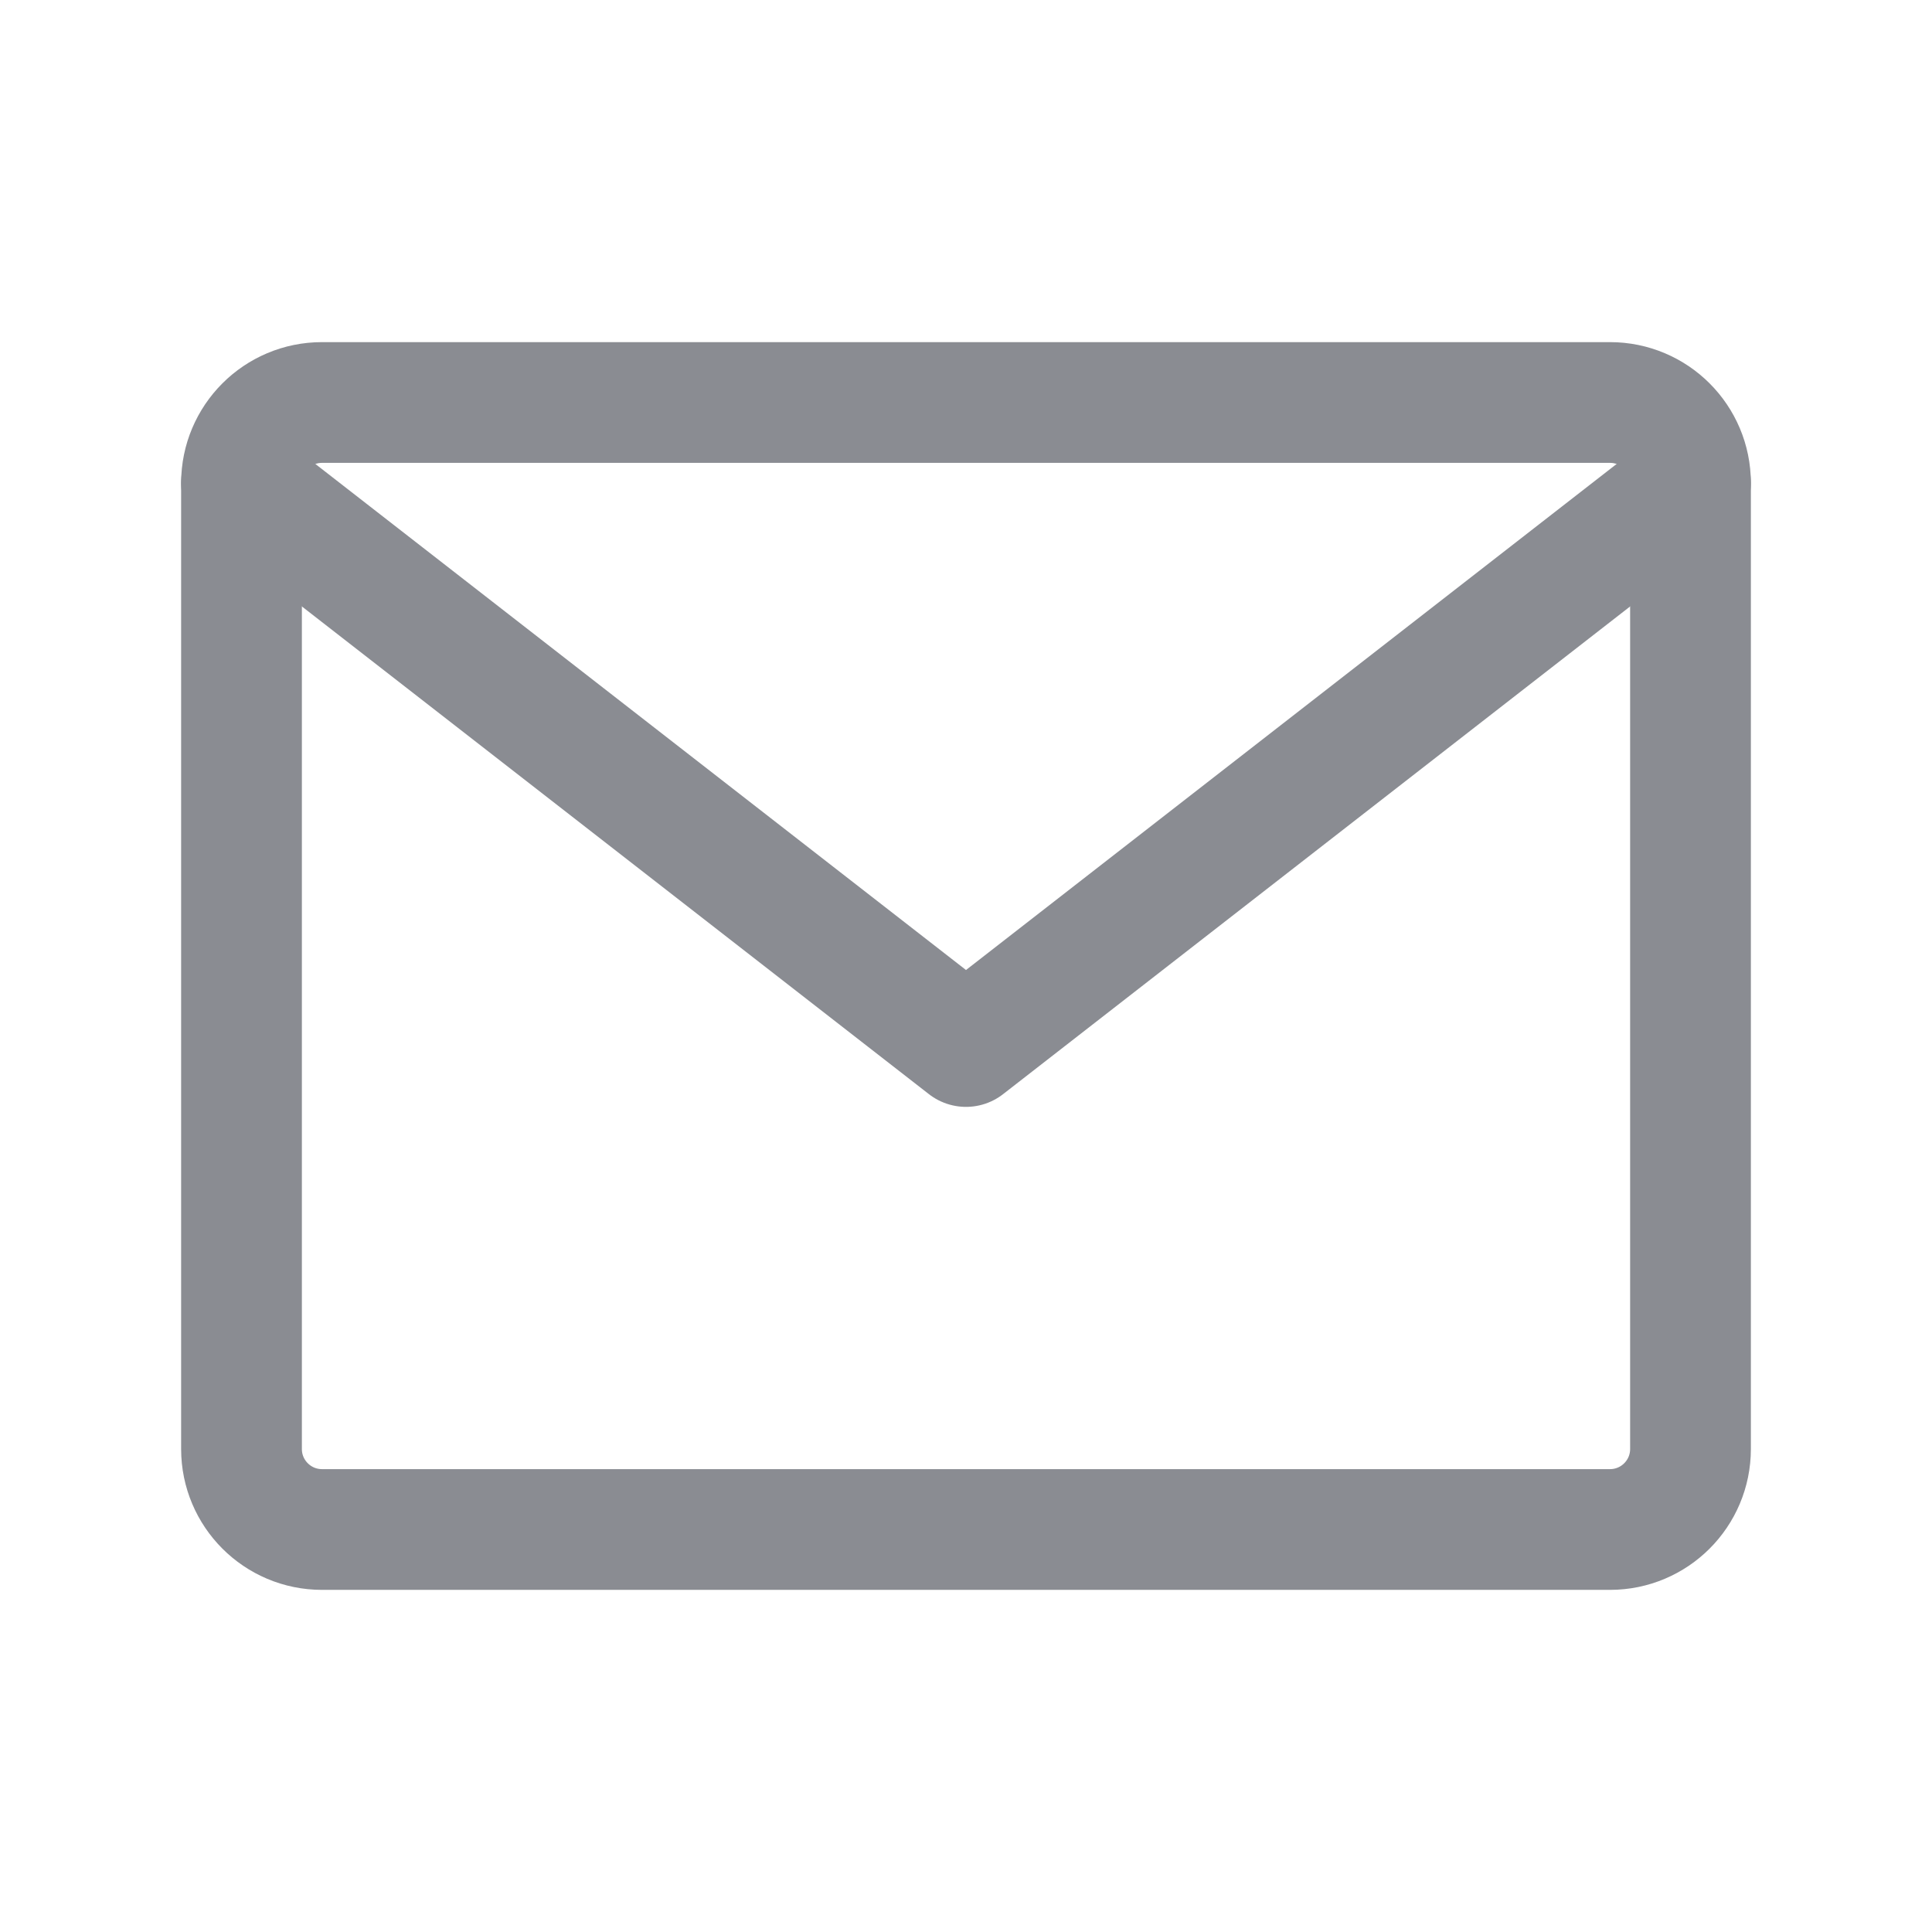
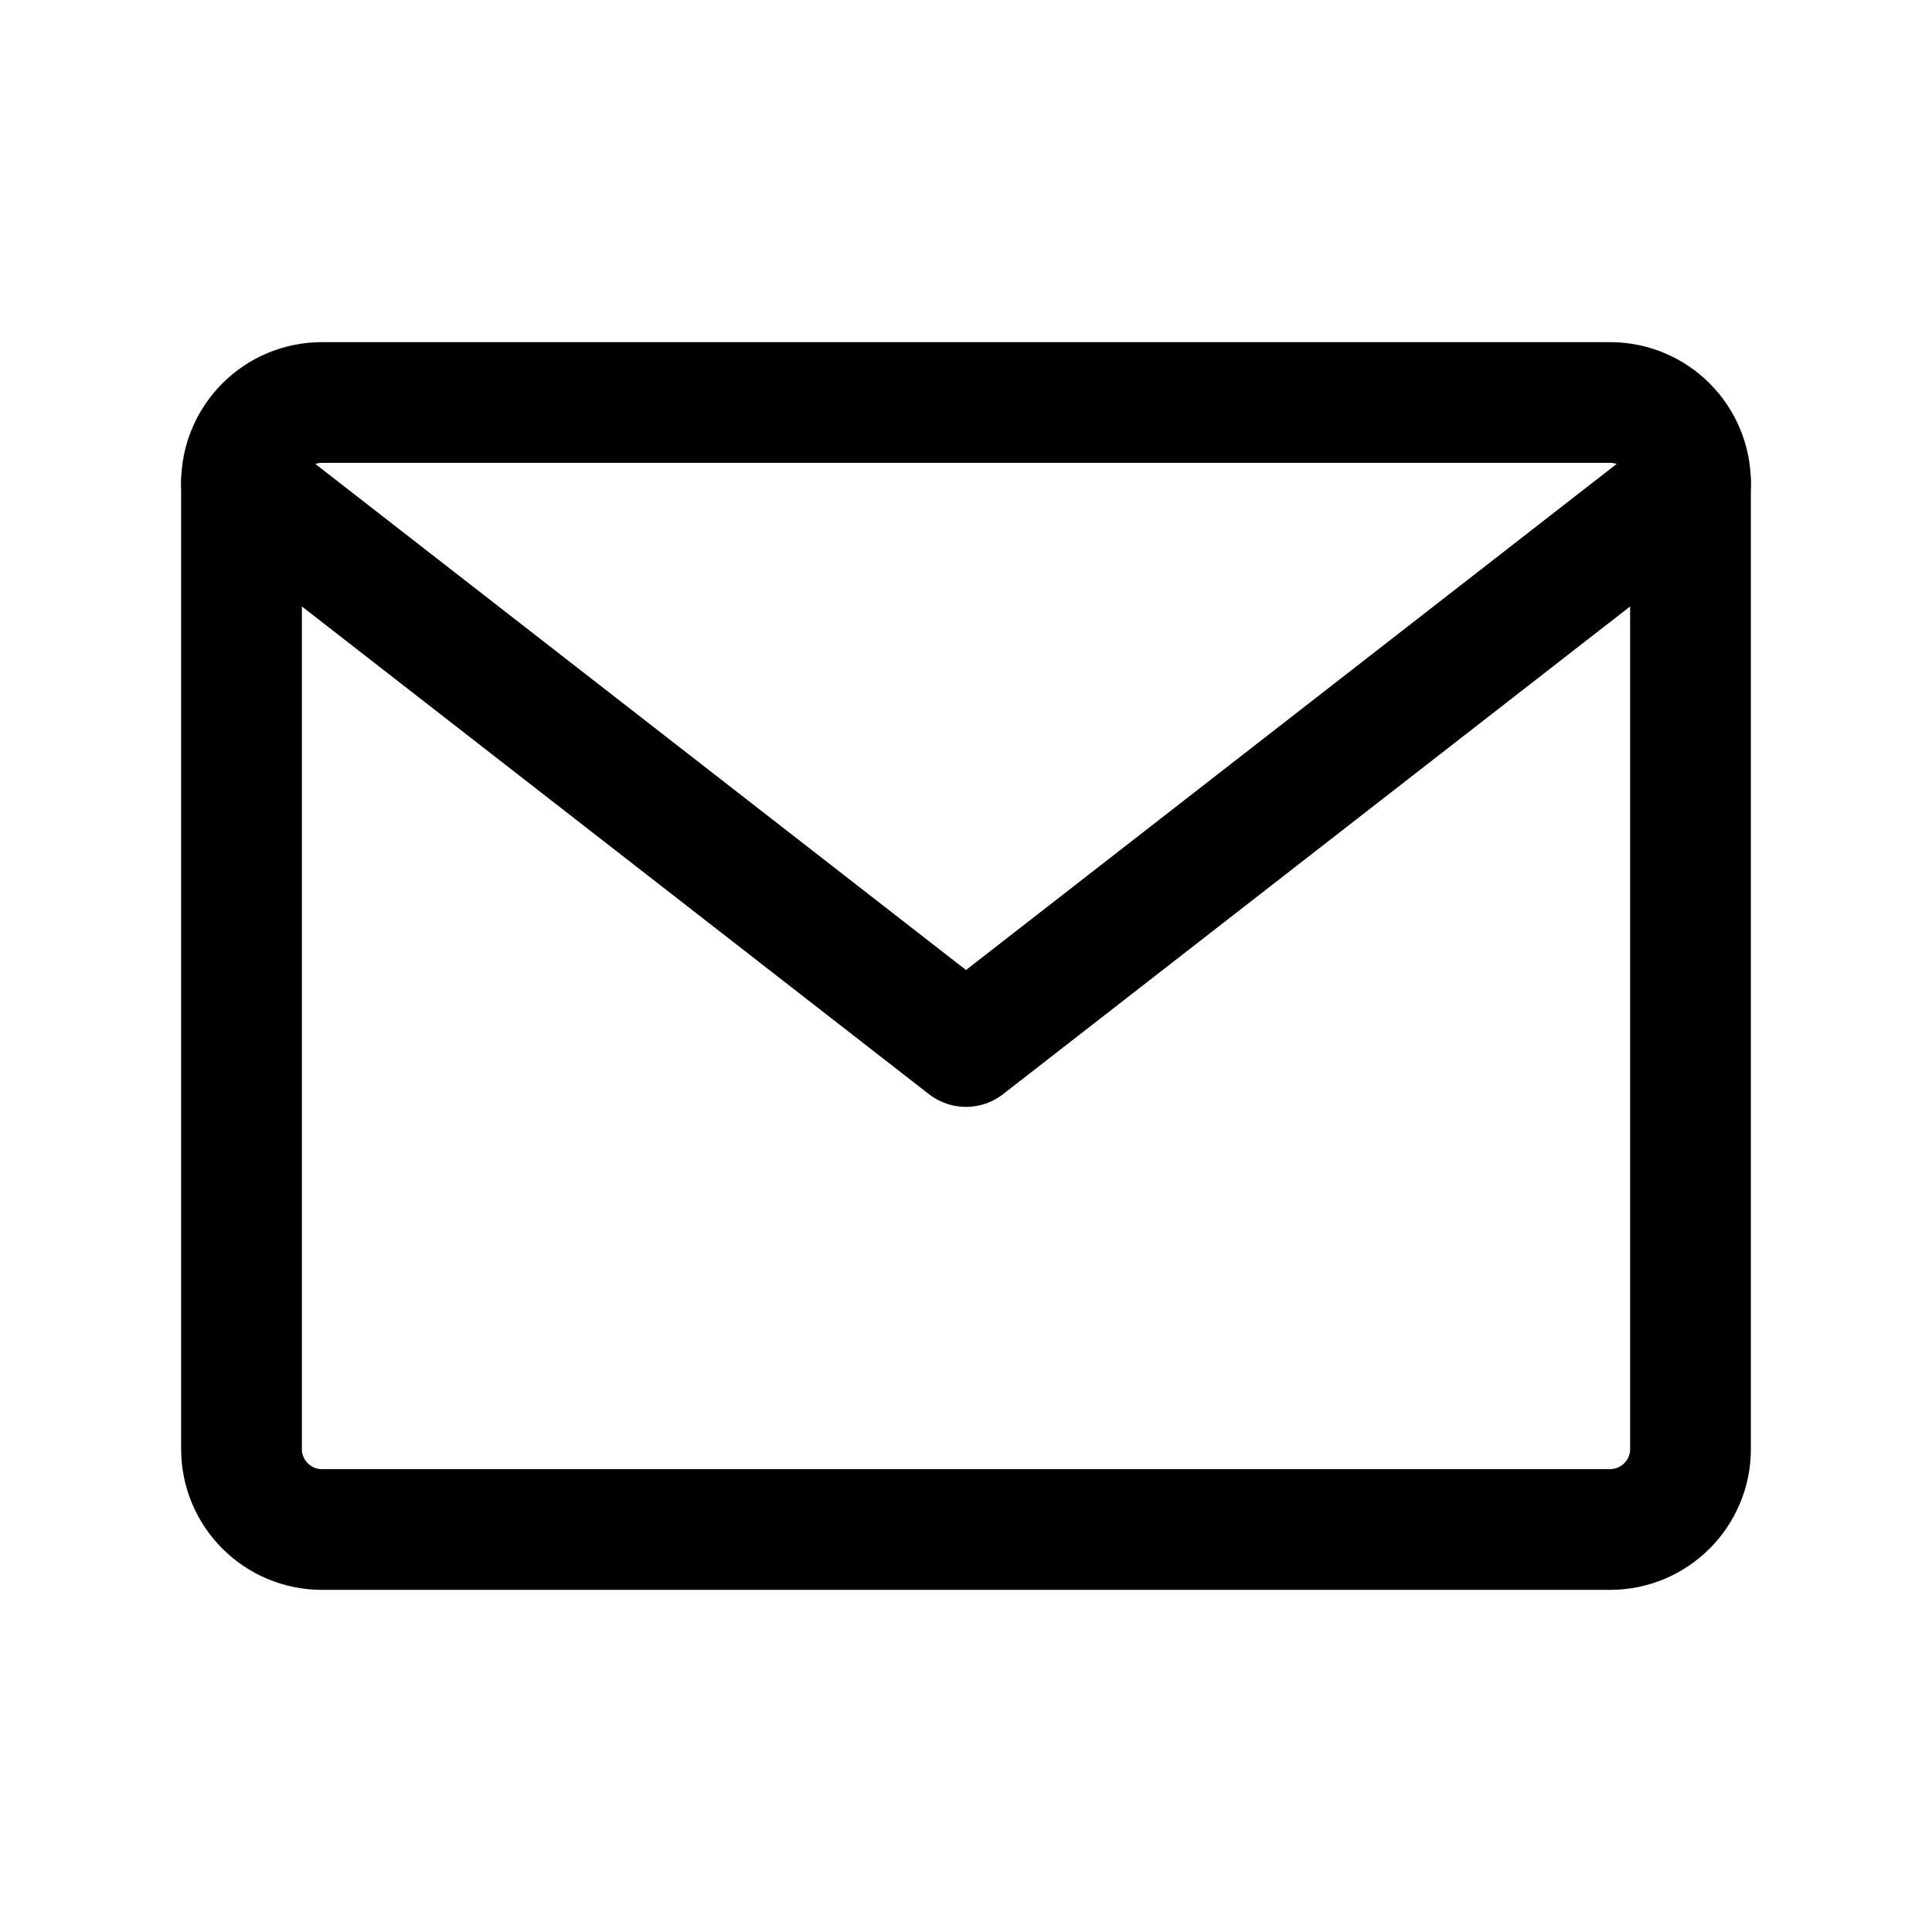
- <svg xmlns="http://www.w3.org/2000/svg" viewBox="0 0 24 24" fill="none" stroke="#8a8c92" stroke-linecap="round" stroke-linejoin="round" stroke-width="1.5">
+ <svg xmlns="http://www.w3.org/2000/svg" viewBox="0 0 24 24" fill="none" stroke="currentColor" stroke-linecap="round" stroke-linejoin="round" stroke-width="1.5">
  <rect x="3" y="5" width="18" height="14" rx="1" />
  <path d="m3 6 9 7 9-7" />
</svg>
